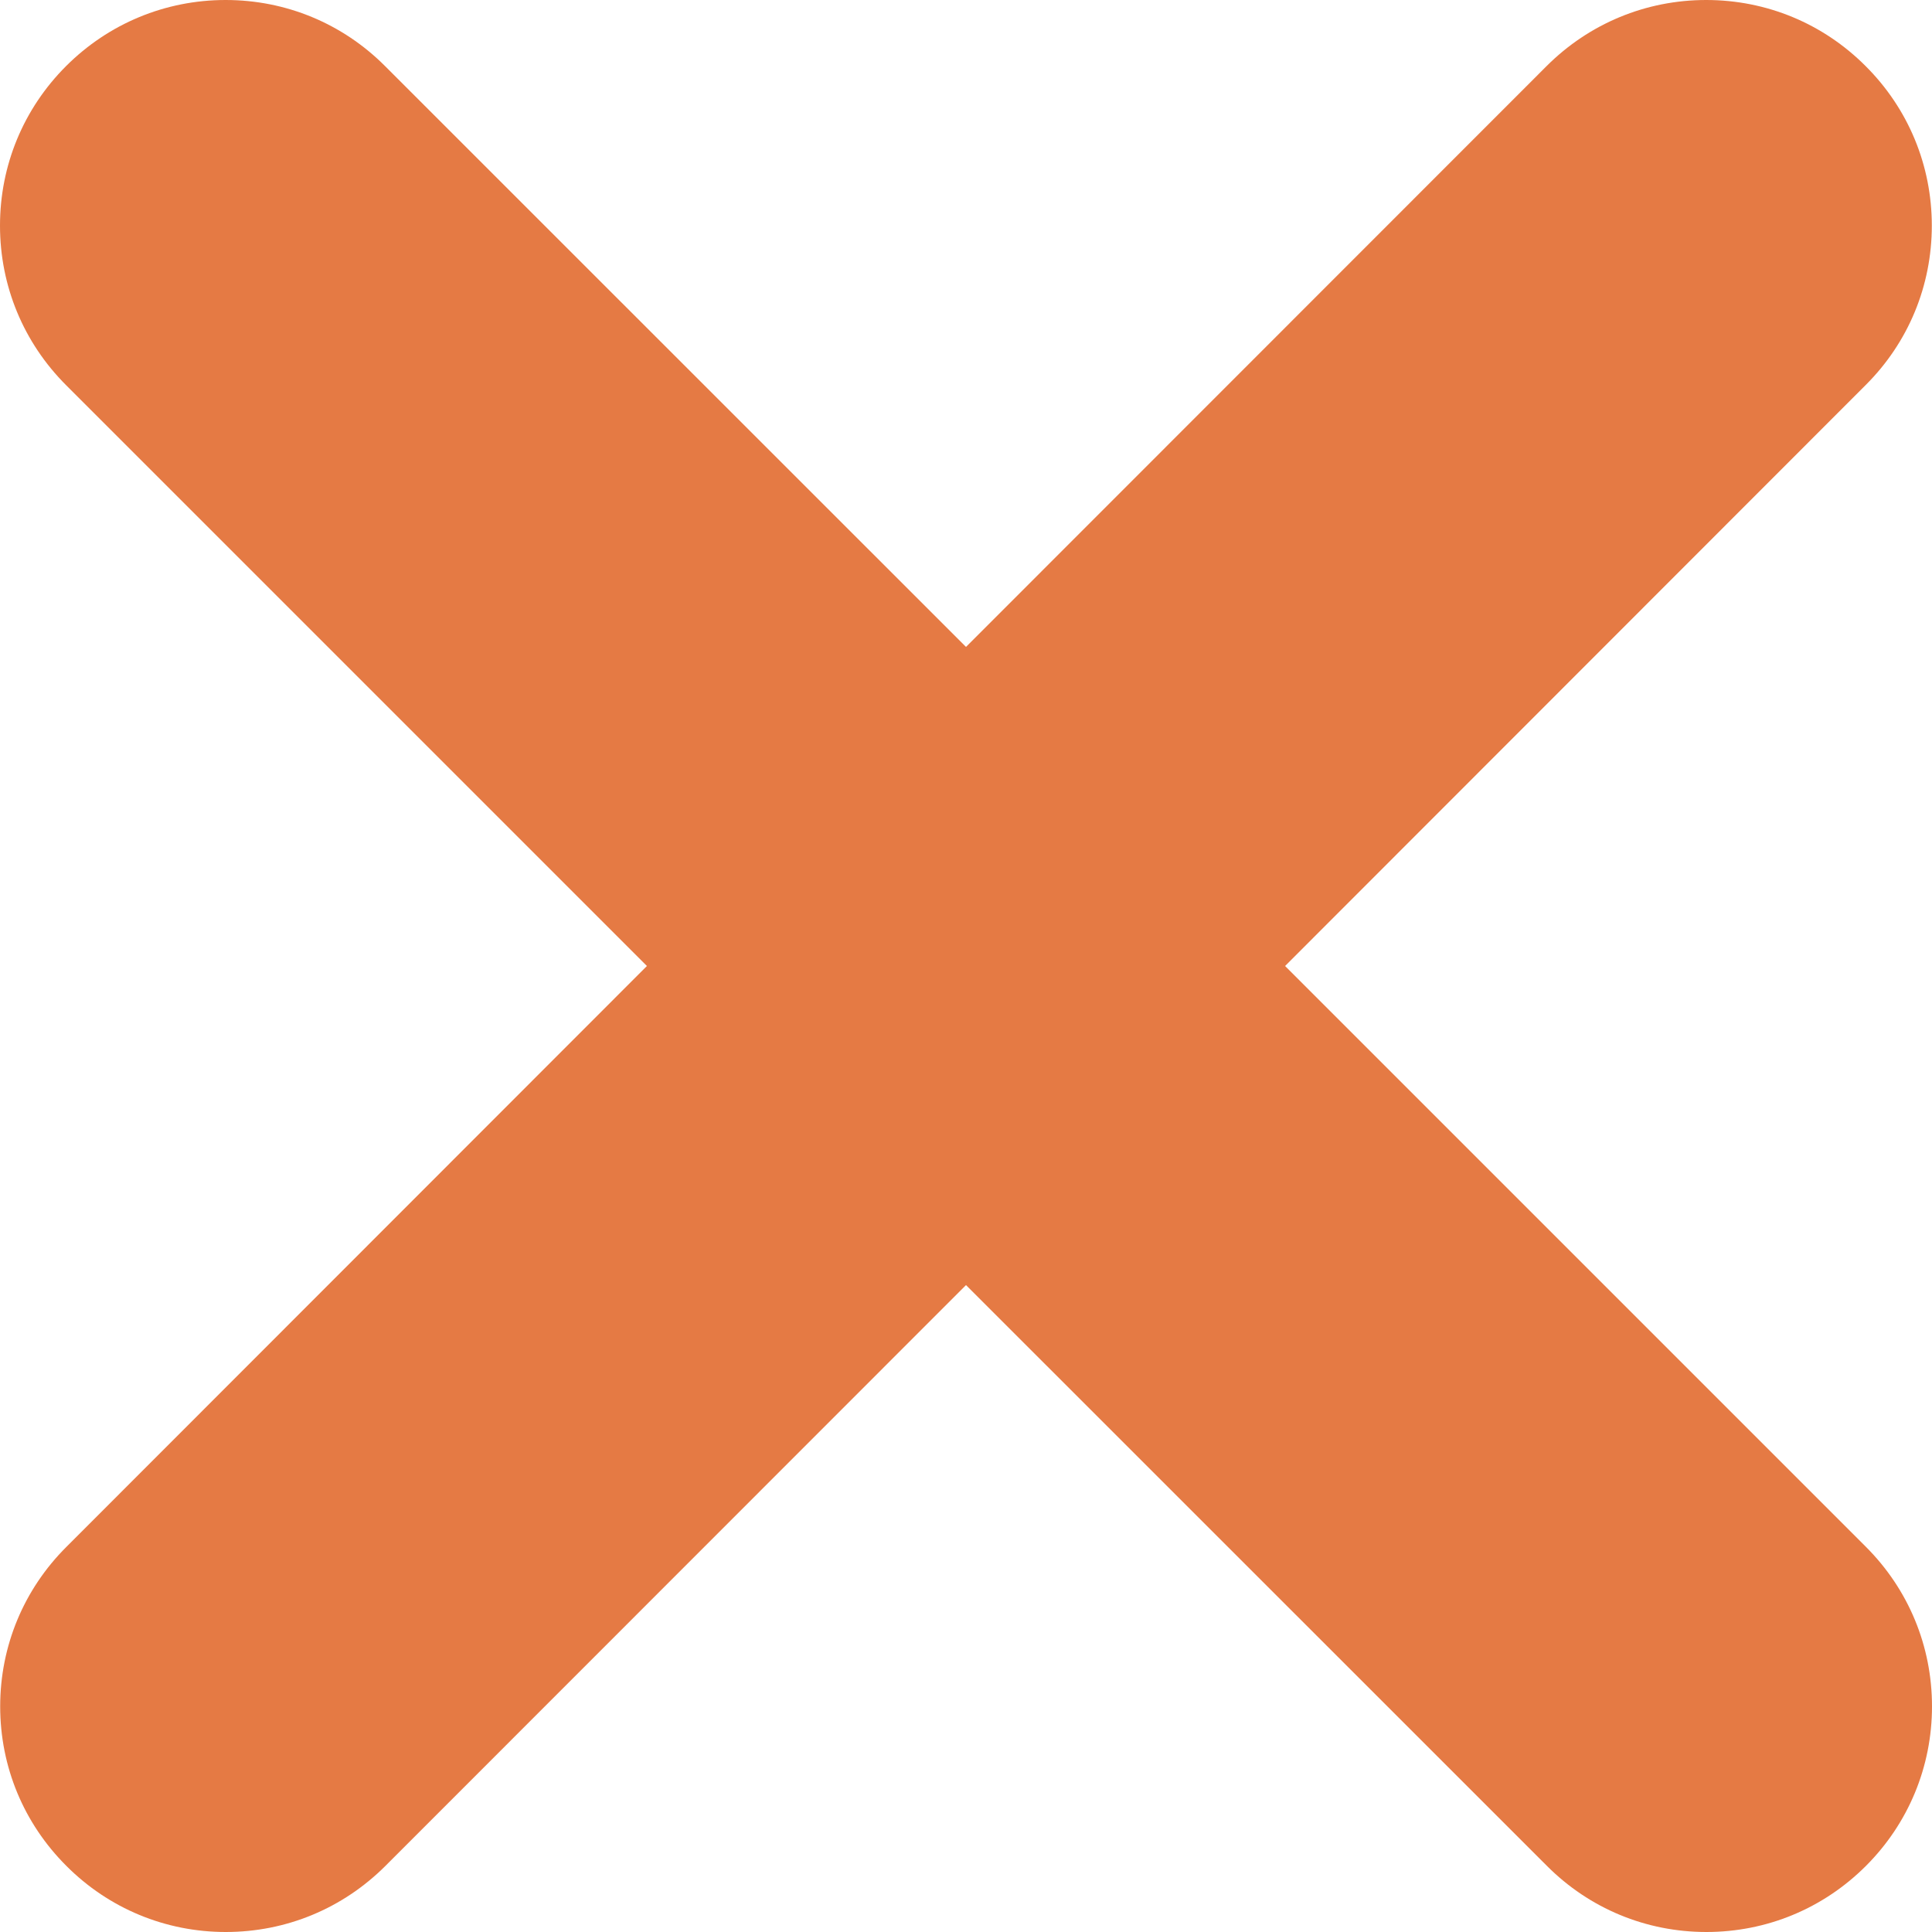
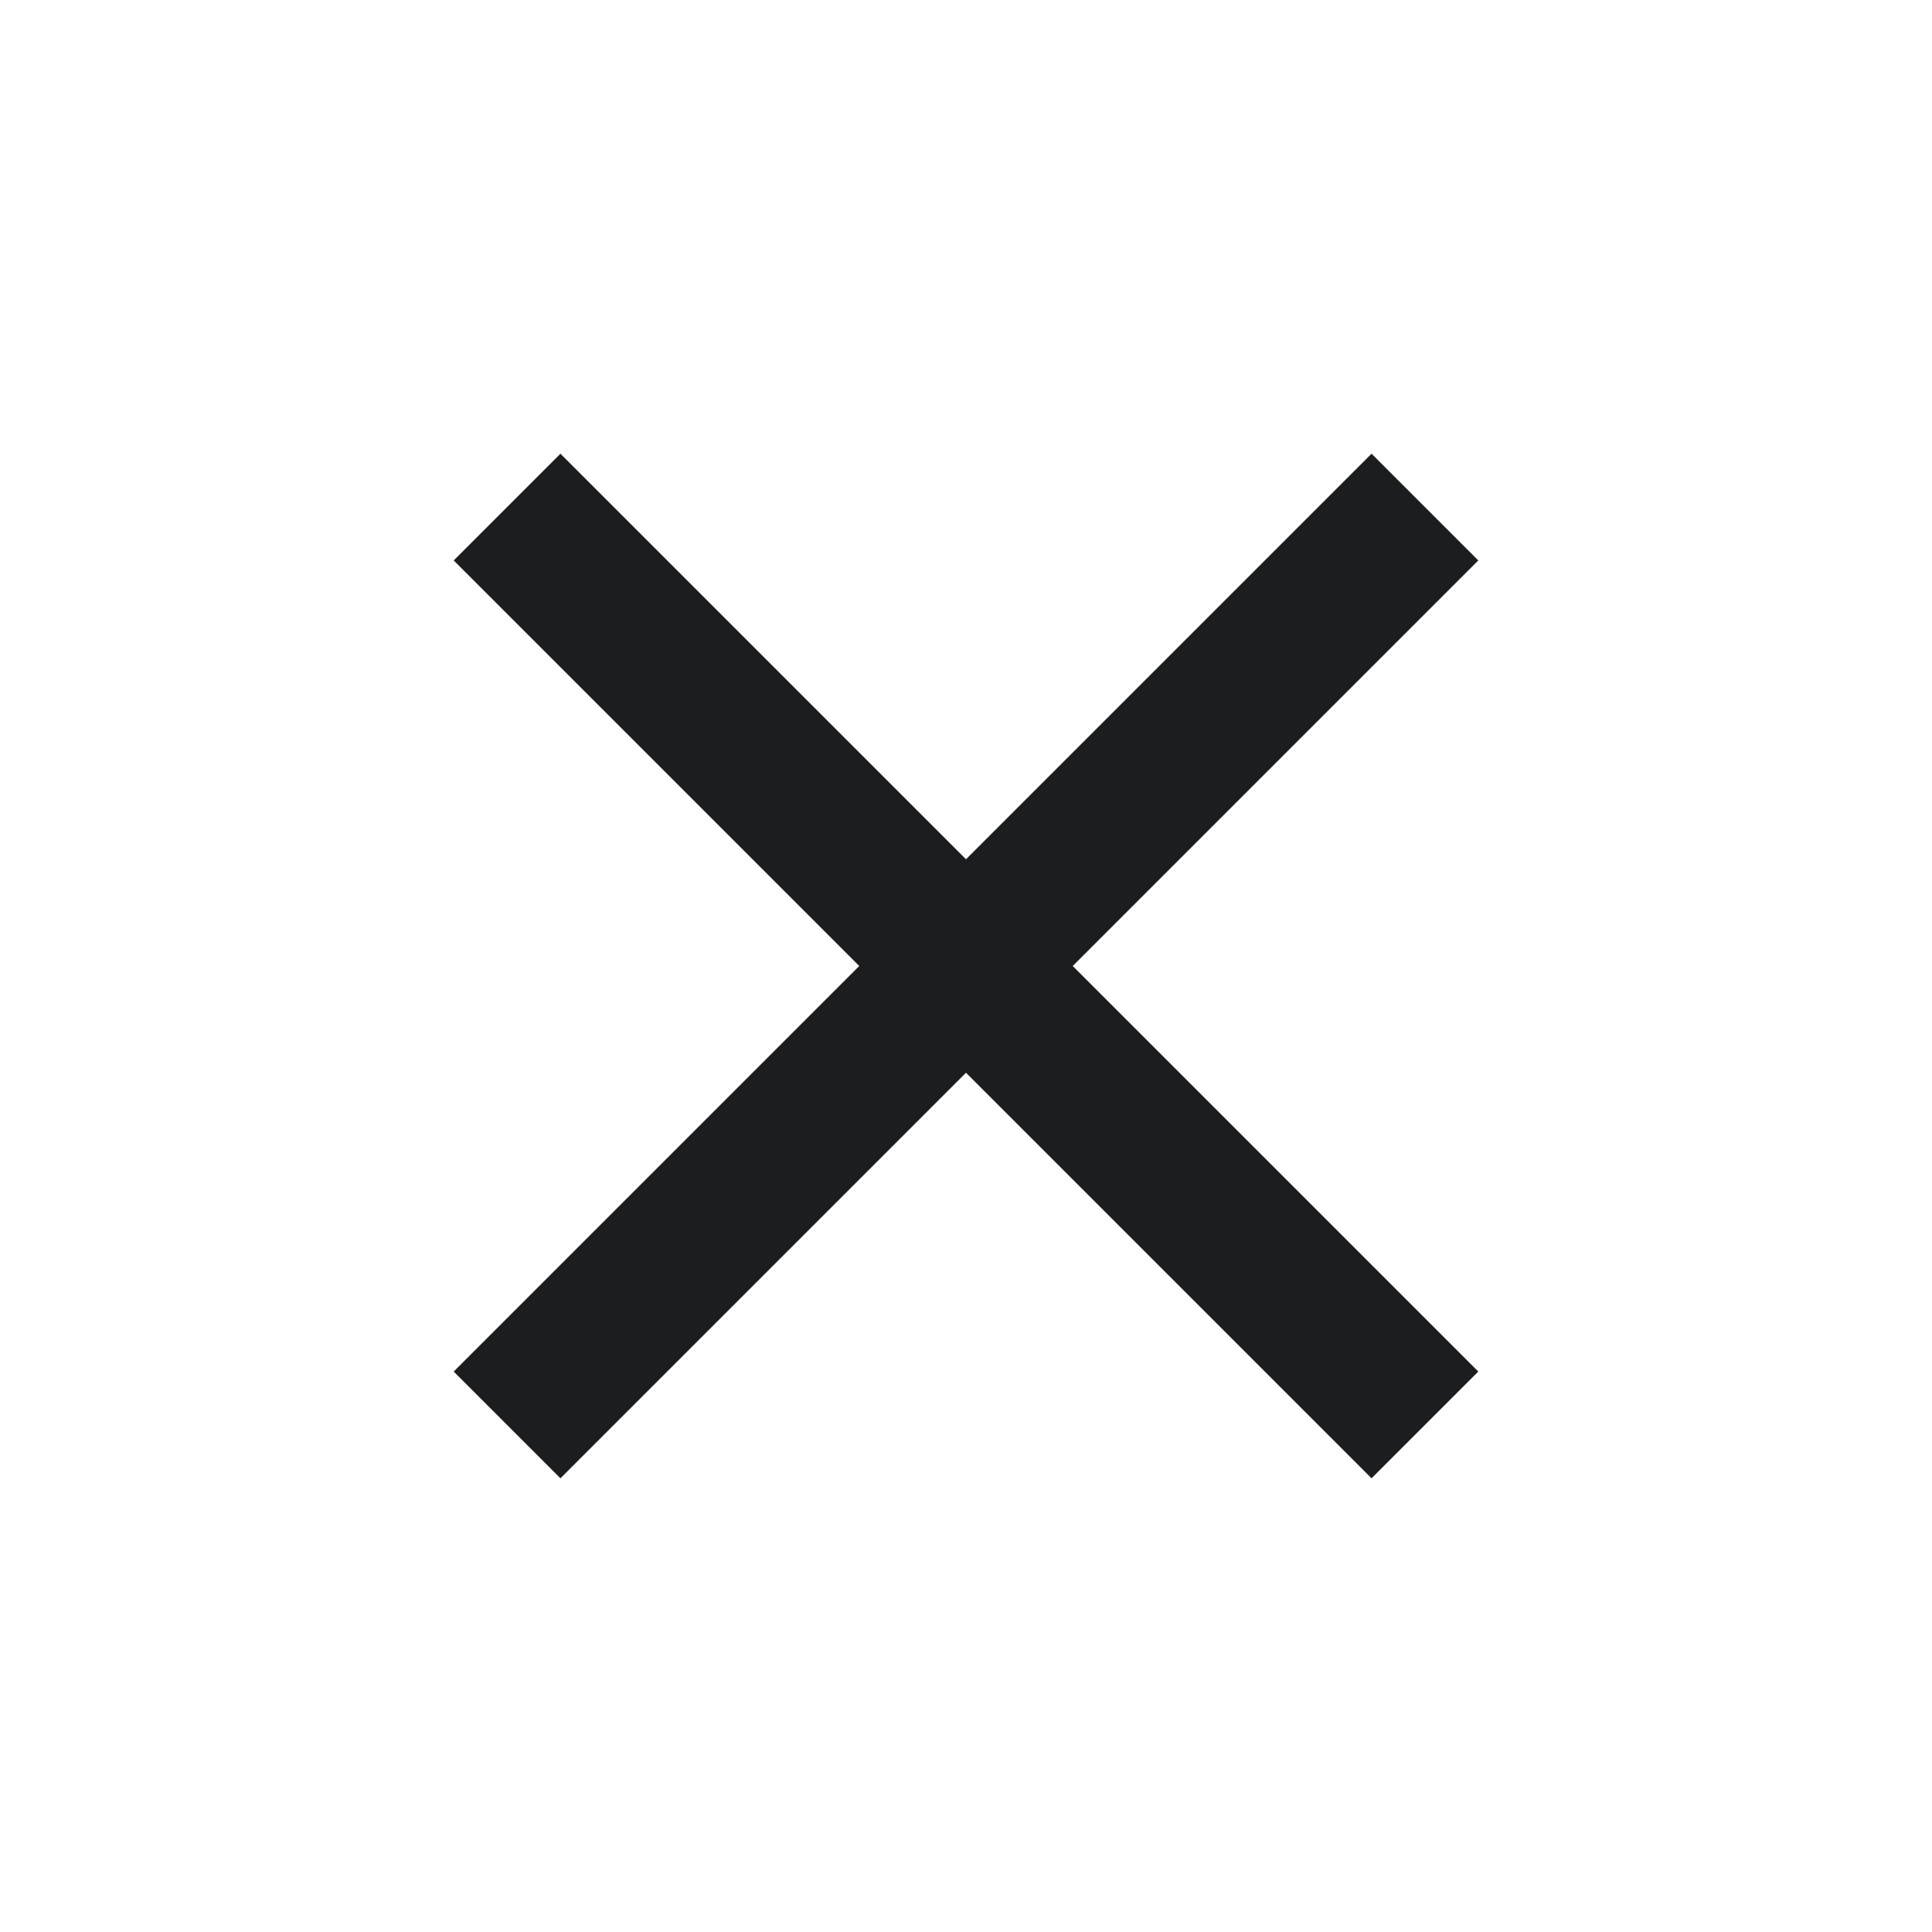
- <svg xmlns="http://www.w3.org/2000/svg" width="32" height="32" viewBox="0 0 32 32" fill="none">
-   <path d="M32 28.263C32 29.26 31.611 30.2 30.906 30.905C30.2 31.611 29.262 32 28.263 32C27.264 32 26.326 31.611 25.622 30.905L16 21.285L6.384 30.905C5.677 31.611 4.739 32 3.74 32C2.742 32 1.803 31.611 1.099 30.905C0.393 30.2 0.003 29.264 0.003 28.263C0.003 27.264 0.393 26.326 1.099 25.622L10.715 16L1.095 6.38C0.389 5.674 0 4.736 0 3.737C0 2.738 0.389 1.8 1.094 1.095C1.798 0.391 2.738 0 3.737 0C4.736 0 5.674 0.389 6.378 1.095L16 10.715L25.616 1.095C26.323 0.389 27.261 0 28.26 0C29.259 0 30.197 0.389 30.901 1.095C31.608 1.8 31.997 2.74 31.997 3.737C31.997 4.734 31.608 5.674 30.901 6.378L21.285 16L30.905 25.62C31.611 26.326 32 27.264 32 28.263Z" fill="#E57A44" />
+ <svg xmlns="http://www.w3.org/2000/svg" version="1.1" id="Layer_1" x="0px" y="0px" viewBox="0 0 64 64" style="enable-background:new 0 0 64 64;" xml:space="preserve">
+   <style type="text/css">
+ 	.st0{fill:#1C1D1E;}
+ </style>
+   <g>
+     <g>
+       <rect x="29.5" y="10.5" transform="matrix(0.7071 -0.7071 0.7071 0.7071 -13.2548 32)" class="st0" width="5" height="43" />
+     </g>
+     <g>
+       <rect x="10.5" y="29.5" transform="matrix(0.7071 -0.7071 0.7071 0.7071 -13.2548 32)" class="st0" width="43" height="5" />
+     </g>
+   </g>
</svg>
